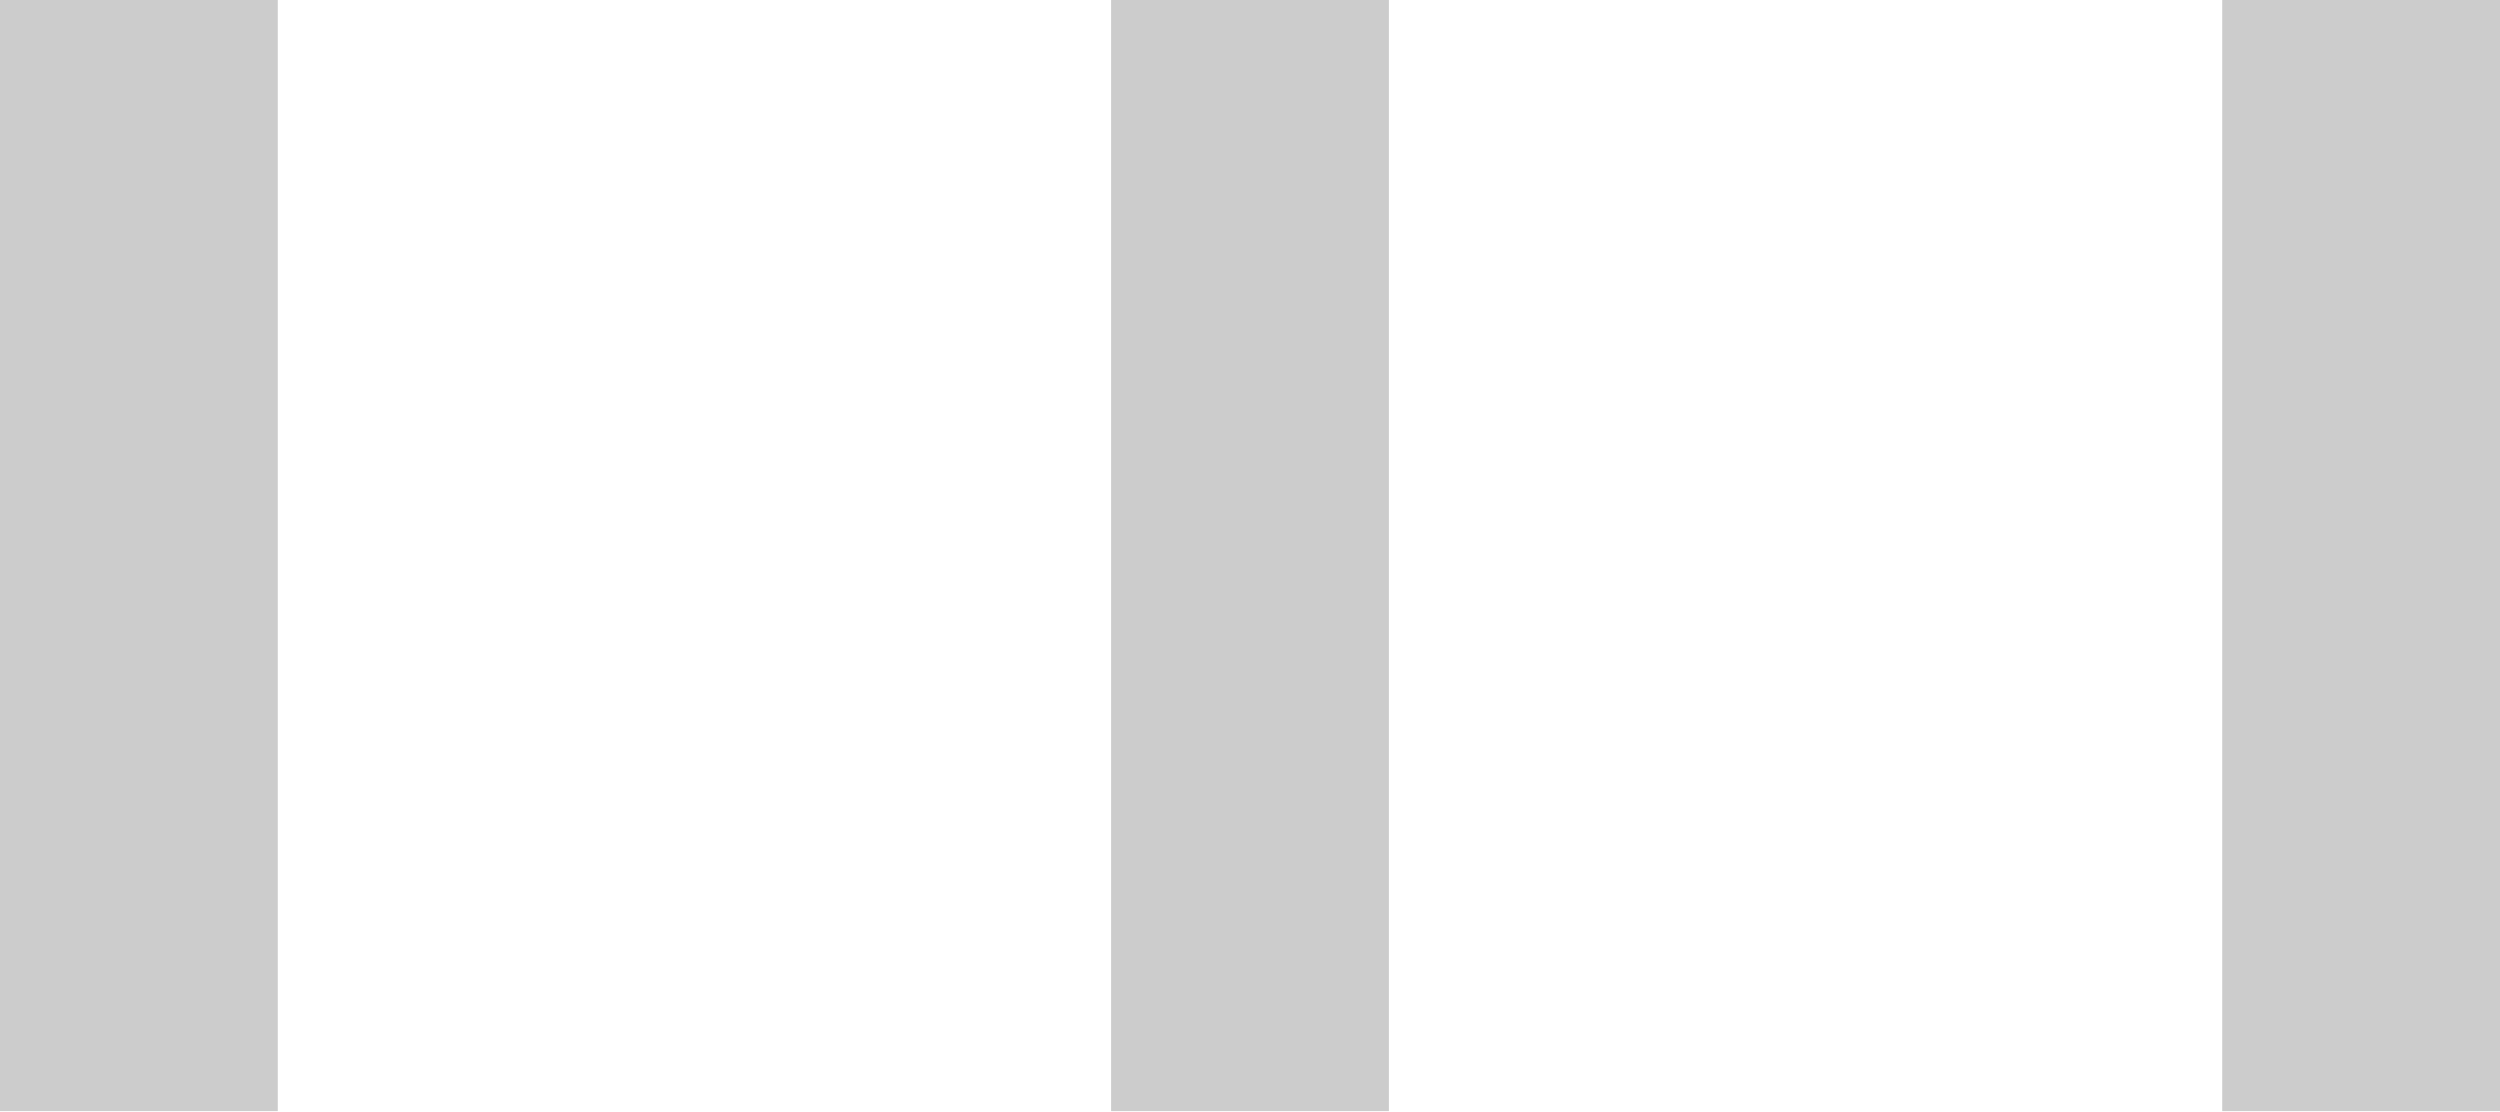
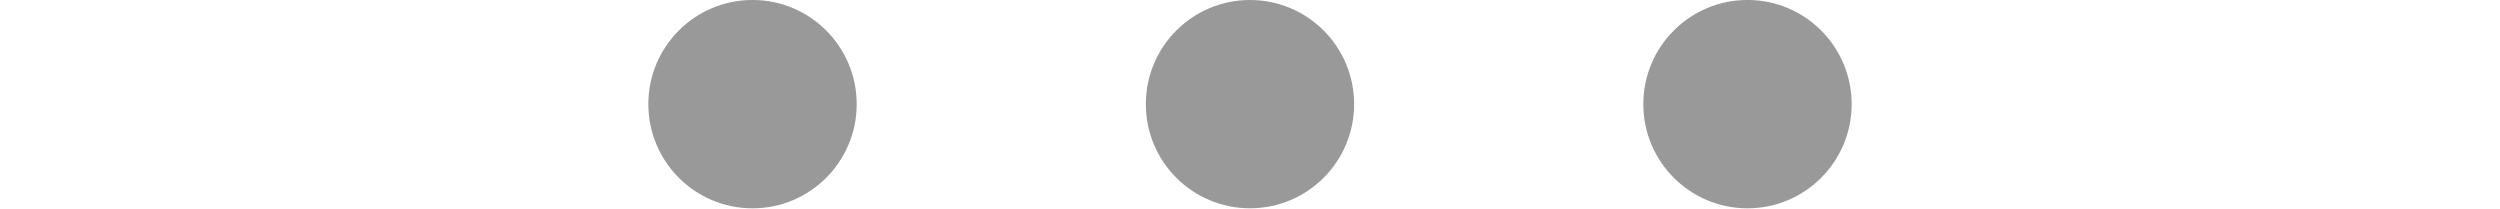
- <svg xmlns="http://www.w3.org/2000/svg" viewBox="0 0 9 4">
-   <g style="color:#000" transform="translate(0 -1048.362)">
-     <rect width="1" x="-9" y="-1052.362" height="4" style="opacity:.2" transform="scale(-1)" />
-     <rect width="1" x="-5" y="-1052.362" height="4" style="opacity:.2" transform="scale(-1)" />
-     <rect width="1" x="-1" y="-1052.362" height="4" style="opacity:.2" transform="scale(-1)" />
+ <svg xmlns="http://www.w3.org/2000/svg" width="24" height="2" id="svg32934" version="1.1">
+   <defs id="defs32936" />
+   <g id="layer1" transform="translate(0,-14)">
+     <path style="fill:#999999;fill-opacity:1;stroke:none;display:inline;enable-background:new" id="path5824" d="m 870.537,617.15 c 0,1.05 -0.851,1.9 -1.9,1.9 -1.05,0 -1.9,-0.851 -1.9,-1.9 0,-1.05 0.851,-1.9 1.9,-1.9 1.05,0 1.9,0.851 1.9,1.9 z" transform="matrix(-0.5262197,0,0,-0.5262186,469.0937,339.7556)" />
+     <path style="fill:#999999;fill-opacity:1;stroke:none;display:inline;enable-background:new" id="path5830" d="m 870.537,617.15 a 1.9,1.9 0 1 1 -3.801,0 1.9,1.9 0 1 1 3.801,0 z" transform="matrix(-0.5262197,0,0,-0.5262186,473.8695,339.7556)" />
+     <path style="fill:#999999;fill-opacity:1;stroke:none;display:inline;enable-background:new" id="path5824-3" d="m 870.537,617.15 a 1.9,1.9 0 1 1 -3.801,0 1.9,1.9 0 1 1 3.801,0 z" transform="matrix(-0.5262197,0,0,-0.5262186,464.3178,339.7556)" />
  </g>
</svg>
